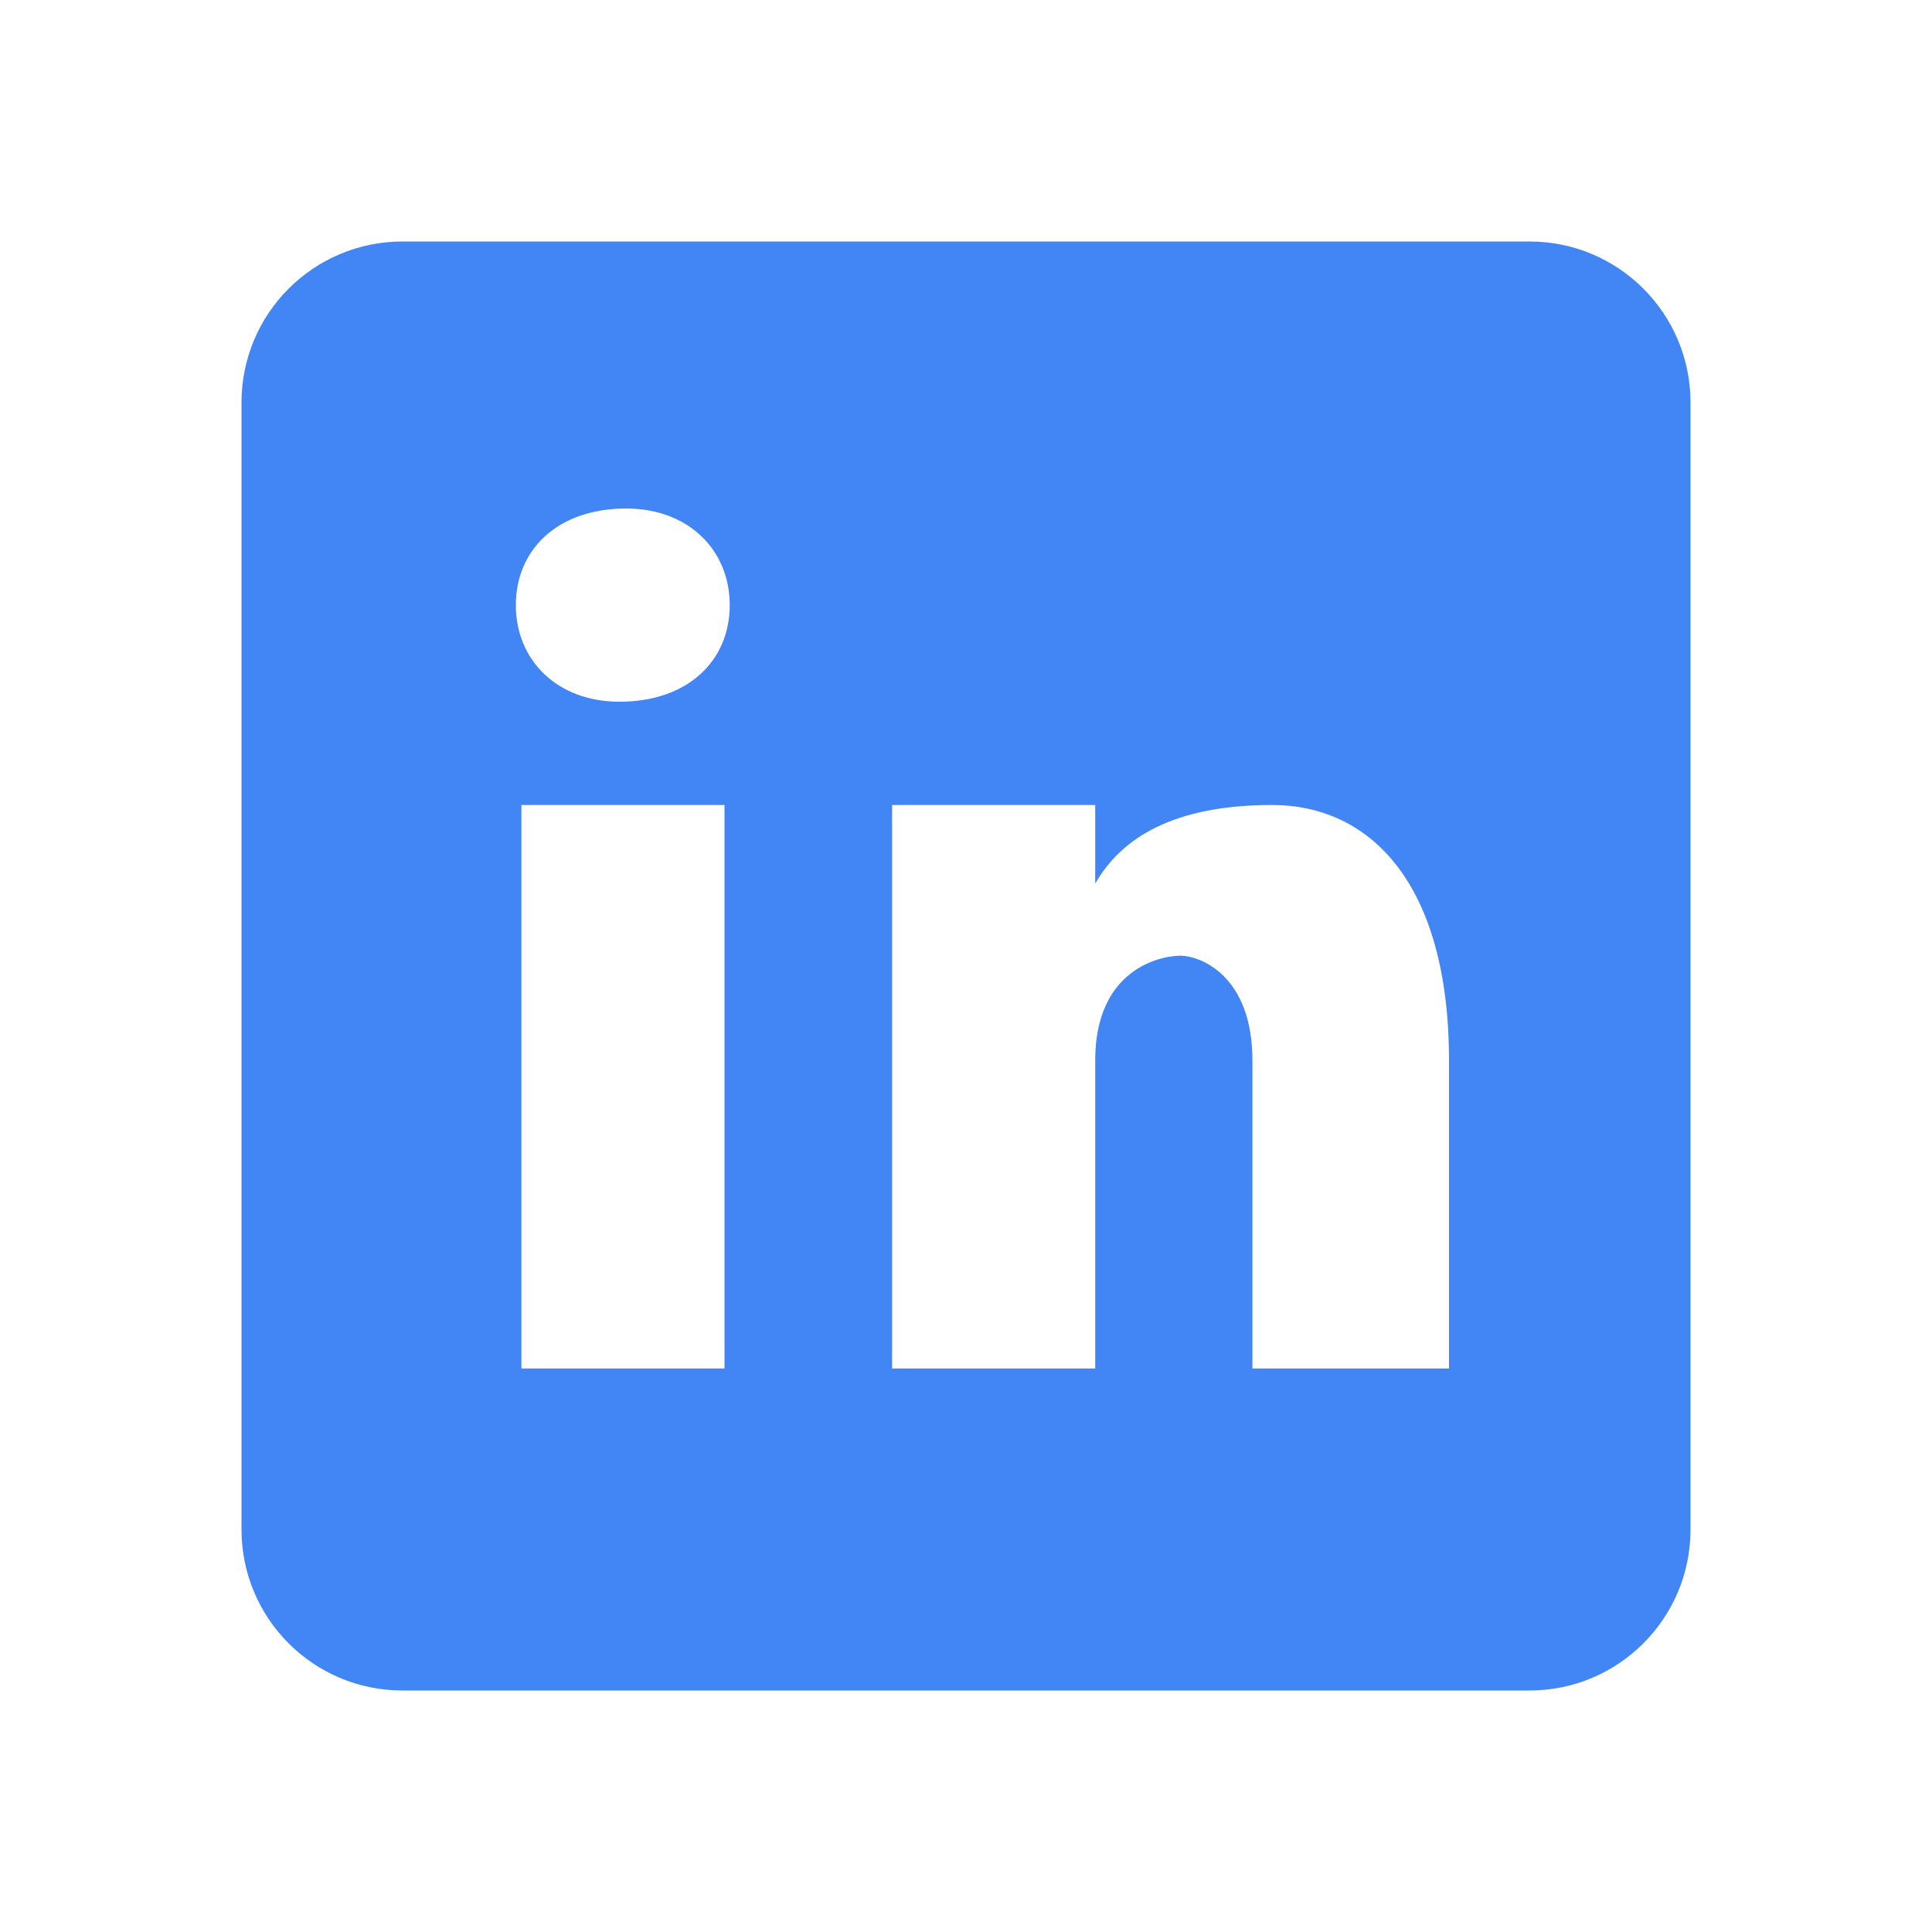
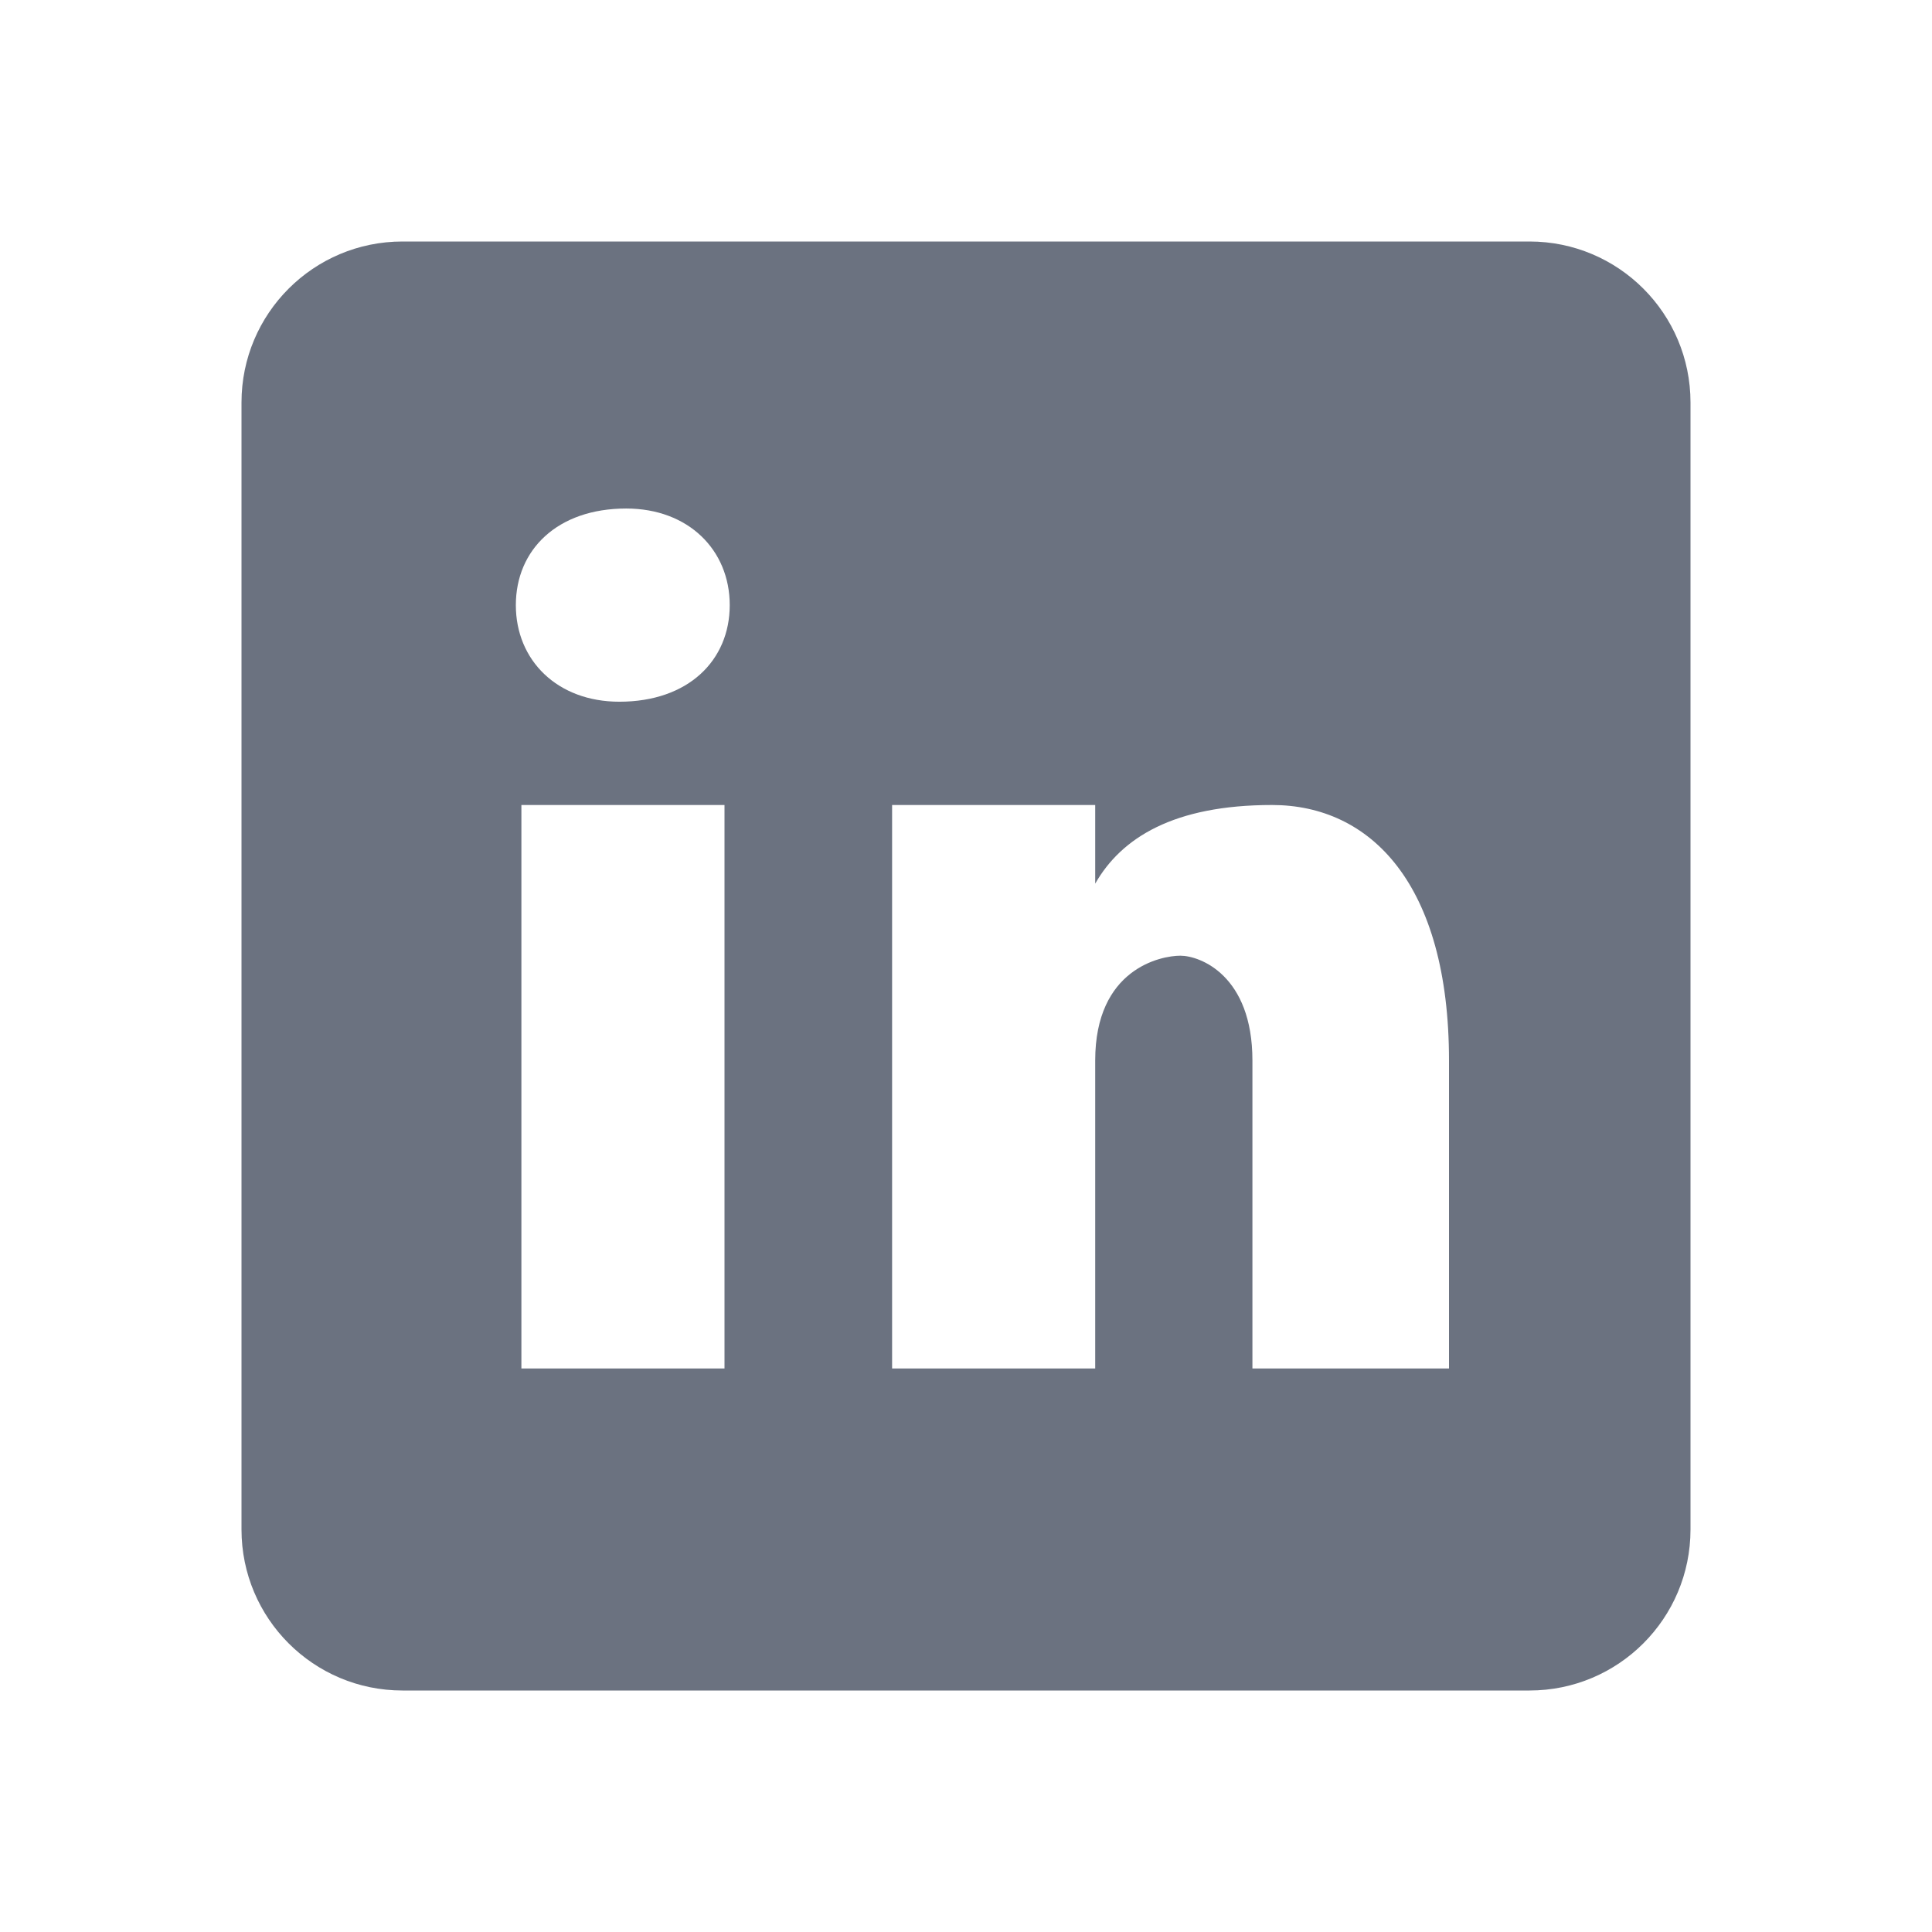
<svg xmlns="http://www.w3.org/2000/svg" viewBox="0 0 24 24" width="24px" height="24px">
-   <path d="M19,3H5C3.895,3,3,3.895,3,5v14c0,1.105,0.895,2,2,2h14c1.105,0,2-0.895,2-2V5C21,3.895,20.105,3,19,3z M9,17H6.477v-7H9 V17z M7.694,8.717c-0.771,0-1.286-0.514-1.286-1.2s0.514-1.2,1.371-1.2c0.771,0,1.286,0.514,1.286,1.2S8.551,8.717,7.694,8.717z M18,17h-2.442v-3.826c0-1.058-0.651-1.302-0.895-1.302s-1.058,0.163-1.058,1.302c0,0.163,0,3.826,0,3.826h-2.523v-7h2.523v0.977 C13.93,10.407,14.581,10,15.802,10C17.023,10,18,10.977,18,13.174V17z" fill="#4285F4" />
+   <path d="M19,3H5C3.895,3,3,3.895,3,5v14c0,1.105,0.895,2,2,2h14c1.105,0,2-0.895,2-2V5C21,3.895,20.105,3,19,3z M9,17H6.477v-7H9 V17z M7.694,8.717c-0.771,0-1.286-0.514-1.286-1.2s0.514-1.2,1.371-1.2c0.771,0,1.286,0.514,1.286,1.2S8.551,8.717,7.694,8.717z M18,17h-2.442v-3.826c0-1.058-0.651-1.302-0.895-1.302s-1.058,0.163-1.058,1.302c0,0.163,0,3.826,0,3.826h-2.523v-7h2.523v0.977 C13.93,10.407,14.581,10,15.802,10C17.023,10,18,10.977,18,13.174V17z" fill="#6b7280" />
</svg>
